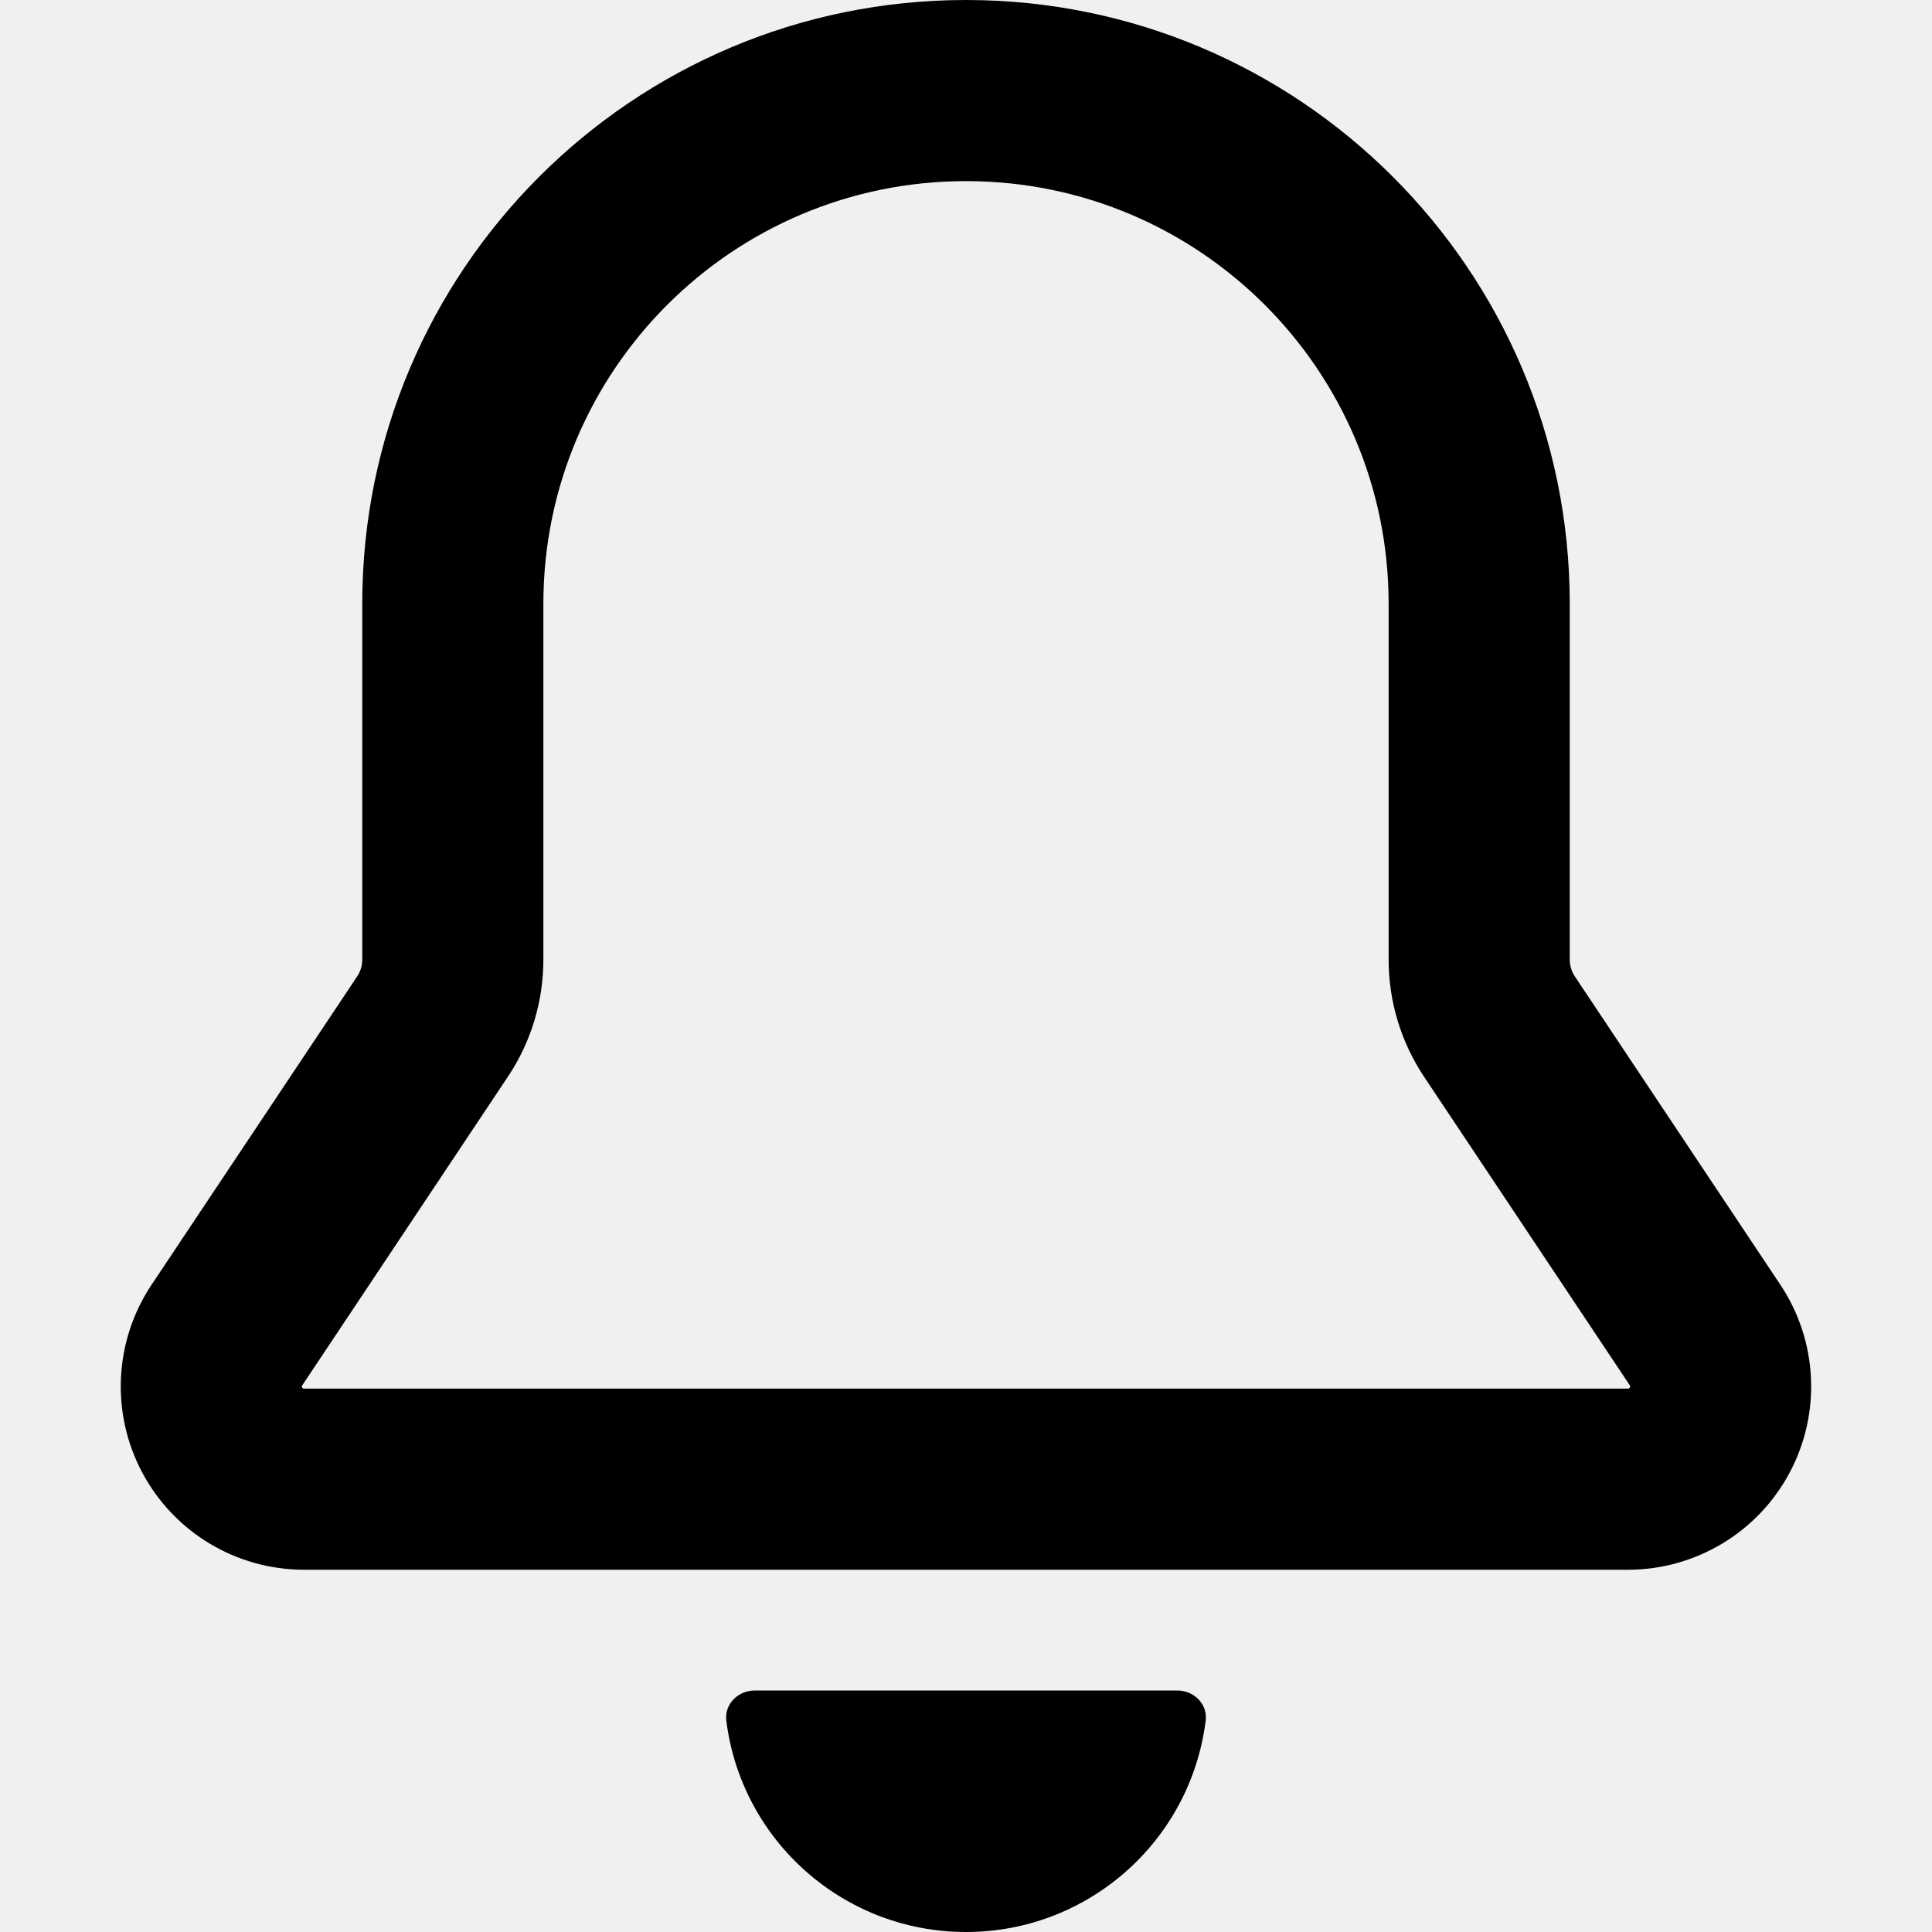
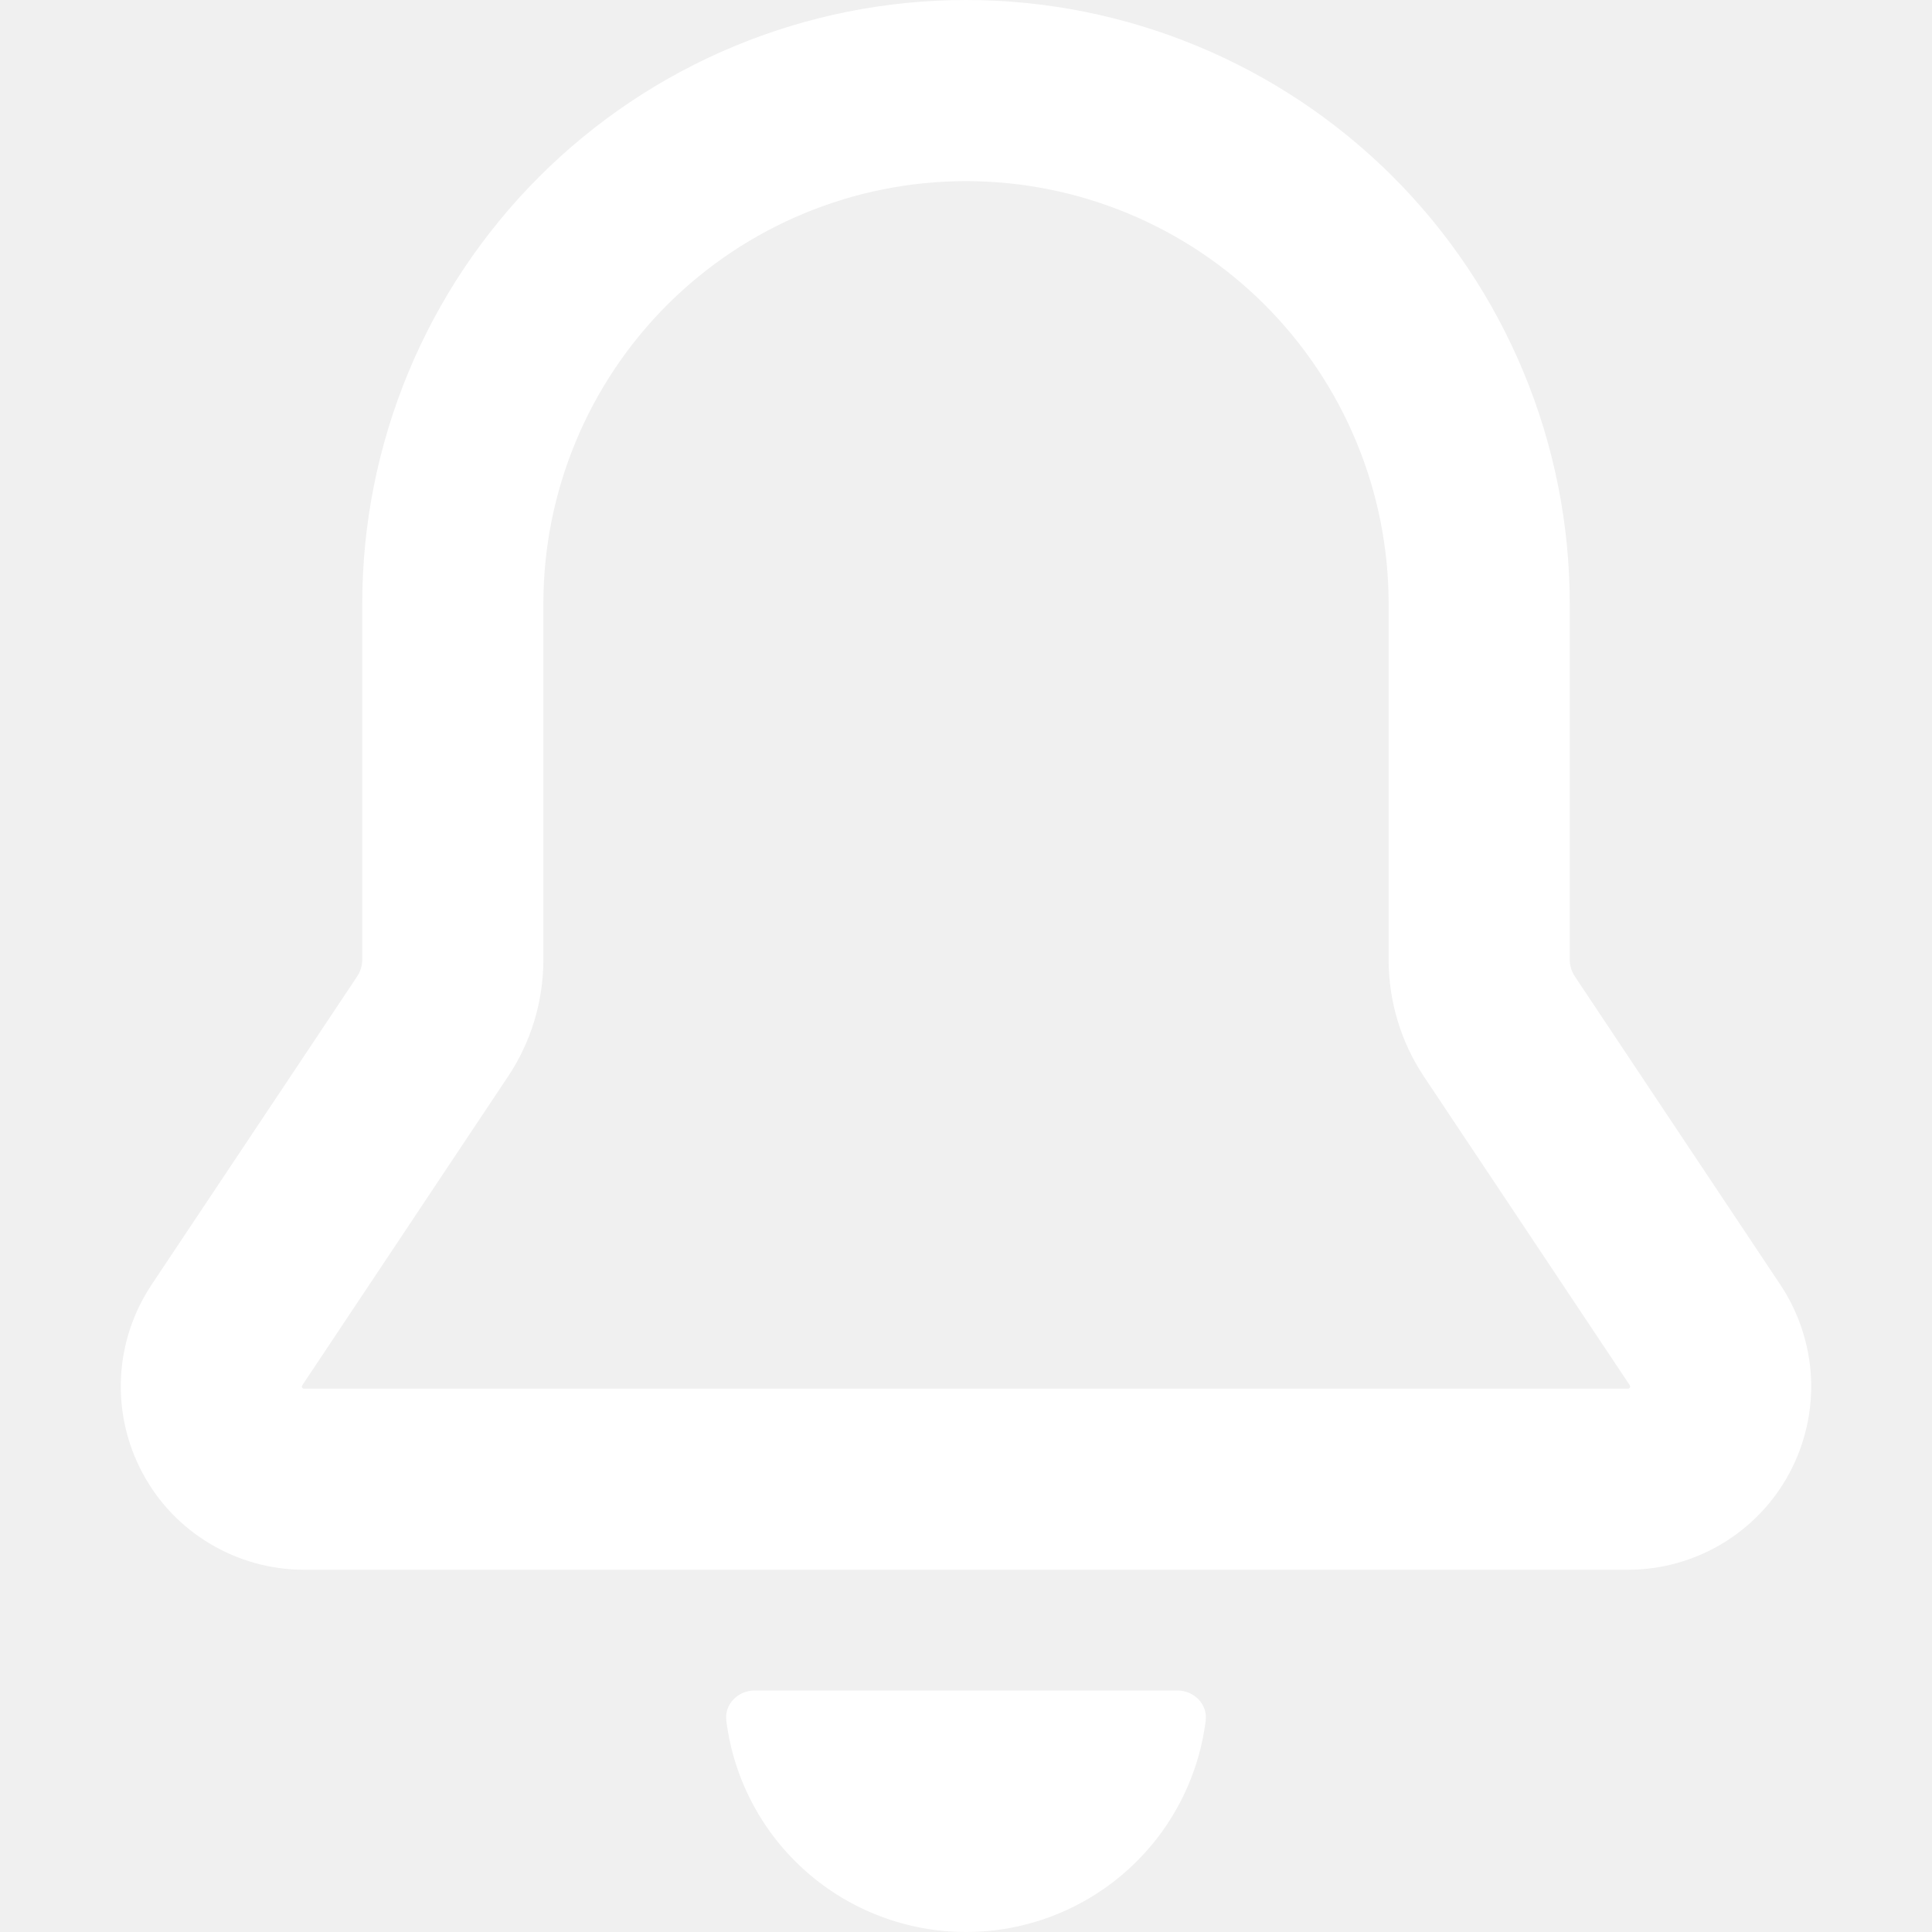
- <svg xmlns="http://www.w3.org/2000/svg" class="octicon octicon-bell" viewBox="0 0 16 16" version="1.1" aria-hidden="true">
-   <path d="M8 16a2 2 0 001.985-1.75c.017-.137-.097-.25-.235-.25h-3.5c-.138 0-.252.113-.235.25A2 2 0 008 16z" />
-   <path fill-rule="evenodd" d="M8 1.5A3.5 3.5 0 004.5 5v2.947c0 .346-.102.683-.294.97l-1.703 2.556a.018.018 0 00-.003.01l.001.006c0 .002.002.004.004.006a.017.017 0 00.006.004l.007.001h10.964l.007-.001a.016.016 0 00.006-.004.016.016 0 00.004-.006l.001-.007a.017.017 0 00-.003-.01l-1.703-2.554a1.75 1.75 0 01-.294-.97V5A3.5 3.5 0 008 1.5zM3 5a5 5 0 0110 0v2.947c0 .05.015.098.042.139l1.703 2.555A1.518 1.518 0 0113.482 13H2.518a1.518 1.518 0 01-1.263-2.36l1.703-2.554A.25.25 0 003 7.947V5z" />
+ <svg xmlns="http://www.w3.org/2000/svg" width="16" height="16" viewBox="0 0 16 16" fill="none">
+   <path d="M8 16C8.487 16 8.958 15.822 9.323 15.5C9.689 15.178 9.924 14.733 9.985 14.25C10.002 14.113 9.888 14 9.75 14H6.25C6.112 14 5.998 14.113 6.015 14.25C6.076 14.733 6.311 15.178 6.677 15.5C7.042 15.822 7.513 16 8 16Z" fill="white" />
+   <path fill-rule="evenodd" clip-rule="evenodd" d="M8 1.5C7.072 1.5 6.182 1.869 5.525 2.525C4.869 3.182 4.5 4.072 4.5 5V7.947C4.5 8.293 4.398 8.63 4.206 8.917L2.503 11.473C2.501 11.476 2.5 11.479 2.5 11.483L2.501 11.489C2.501 11.491 2.503 11.493 2.505 11.495C2.507 11.497 2.509 11.498 2.511 11.499L2.518 11.5H13.482L13.489 11.499C13.491 11.498 13.493 11.497 13.495 11.495C13.497 11.493 13.498 11.491 13.499 11.489L13.5 11.482C13.5 11.478 13.499 11.475 13.497 11.472L11.794 8.918C11.602 8.631 11.5 8.293 11.5 7.948V5C11.5 4.072 11.131 3.182 10.475 2.525C9.819 1.869 8.928 1.5 8 1.5V1.5ZM3 5C3 3.674 3.527 2.402 4.465 1.464C5.402 0.527 6.674 0 8 0C9.326 0 10.598 0.527 11.536 1.464C12.473 2.402 13 3.674 13 5V7.947C13 7.997 13.015 8.045 13.042 8.086L14.745 10.641C14.897 10.87 14.984 11.135 14.998 11.409C15.011 11.684 14.949 11.956 14.82 12.198C14.69 12.441 14.497 12.643 14.262 12.784C14.026 12.925 13.757 13 13.482 13H2.518C2.243 13 1.974 12.925 1.738 12.784C1.502 12.643 1.309 12.441 1.18 12.198C1.05 11.956 0.989 11.683 1.002 11.409C1.015 11.134 1.103 10.869 1.255 10.64L2.958 8.086C2.985 8.045 3 7.996 3 7.947V5Z" fill="white" />
</svg>
